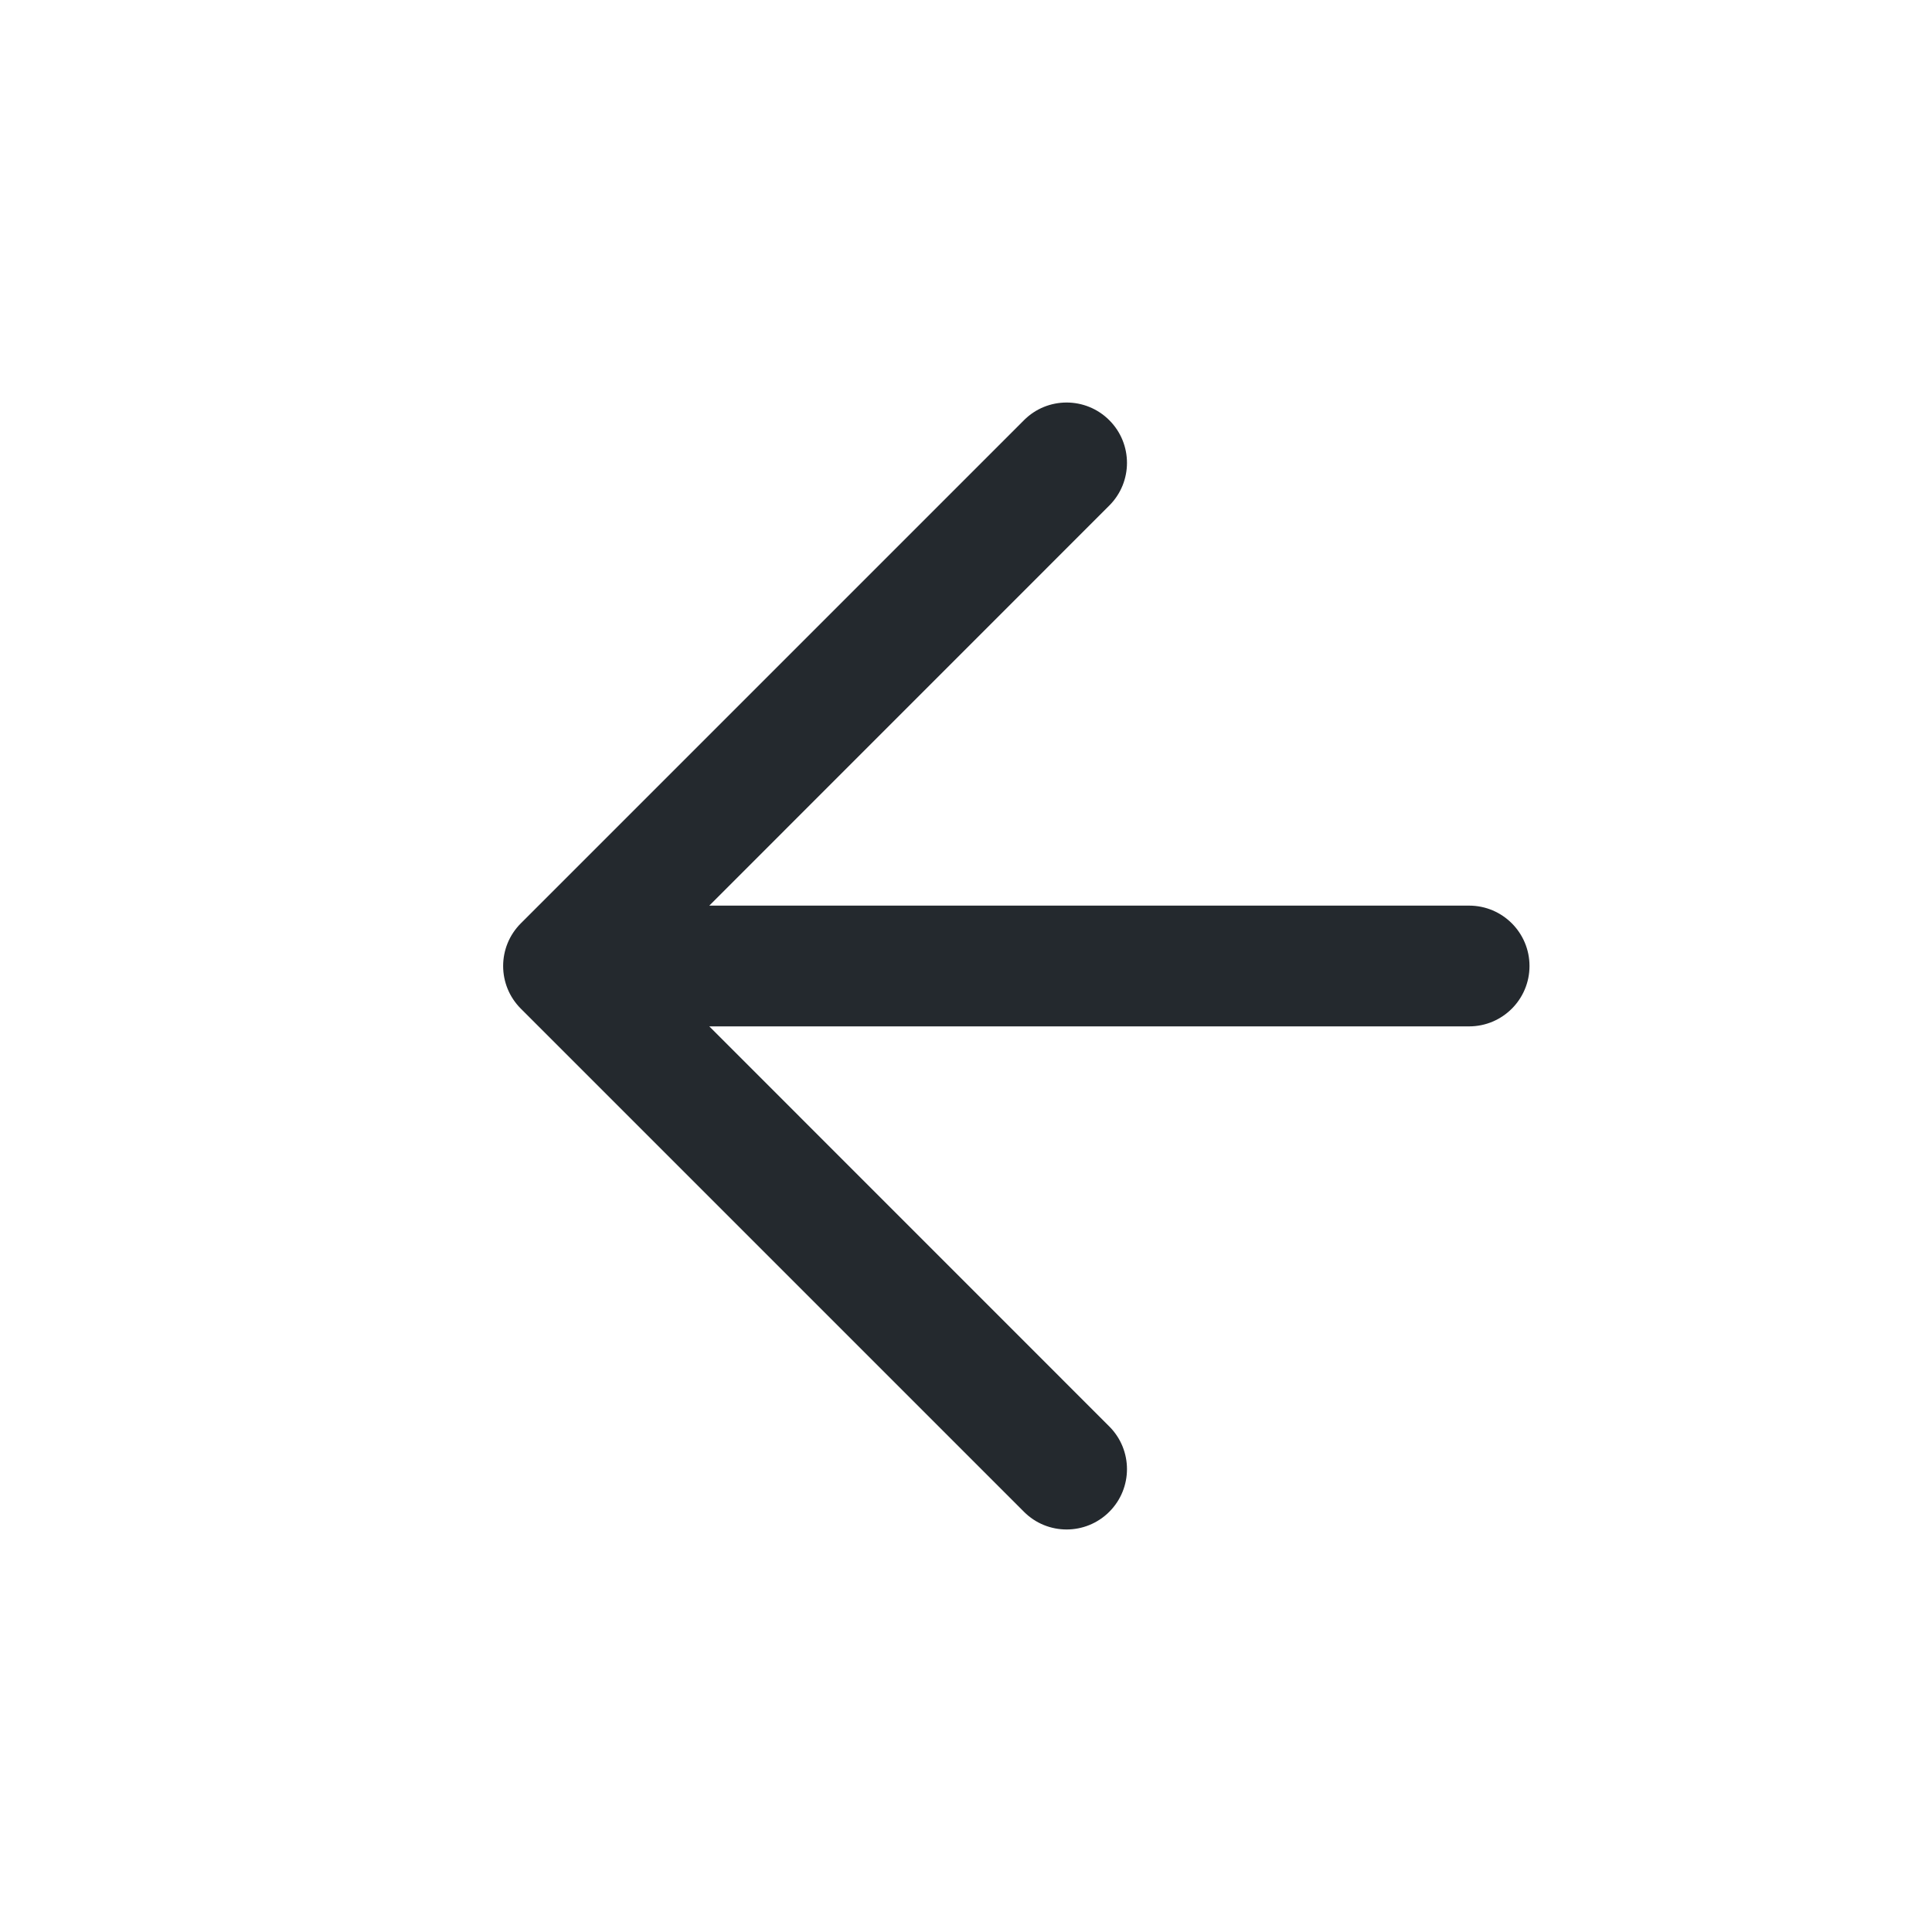
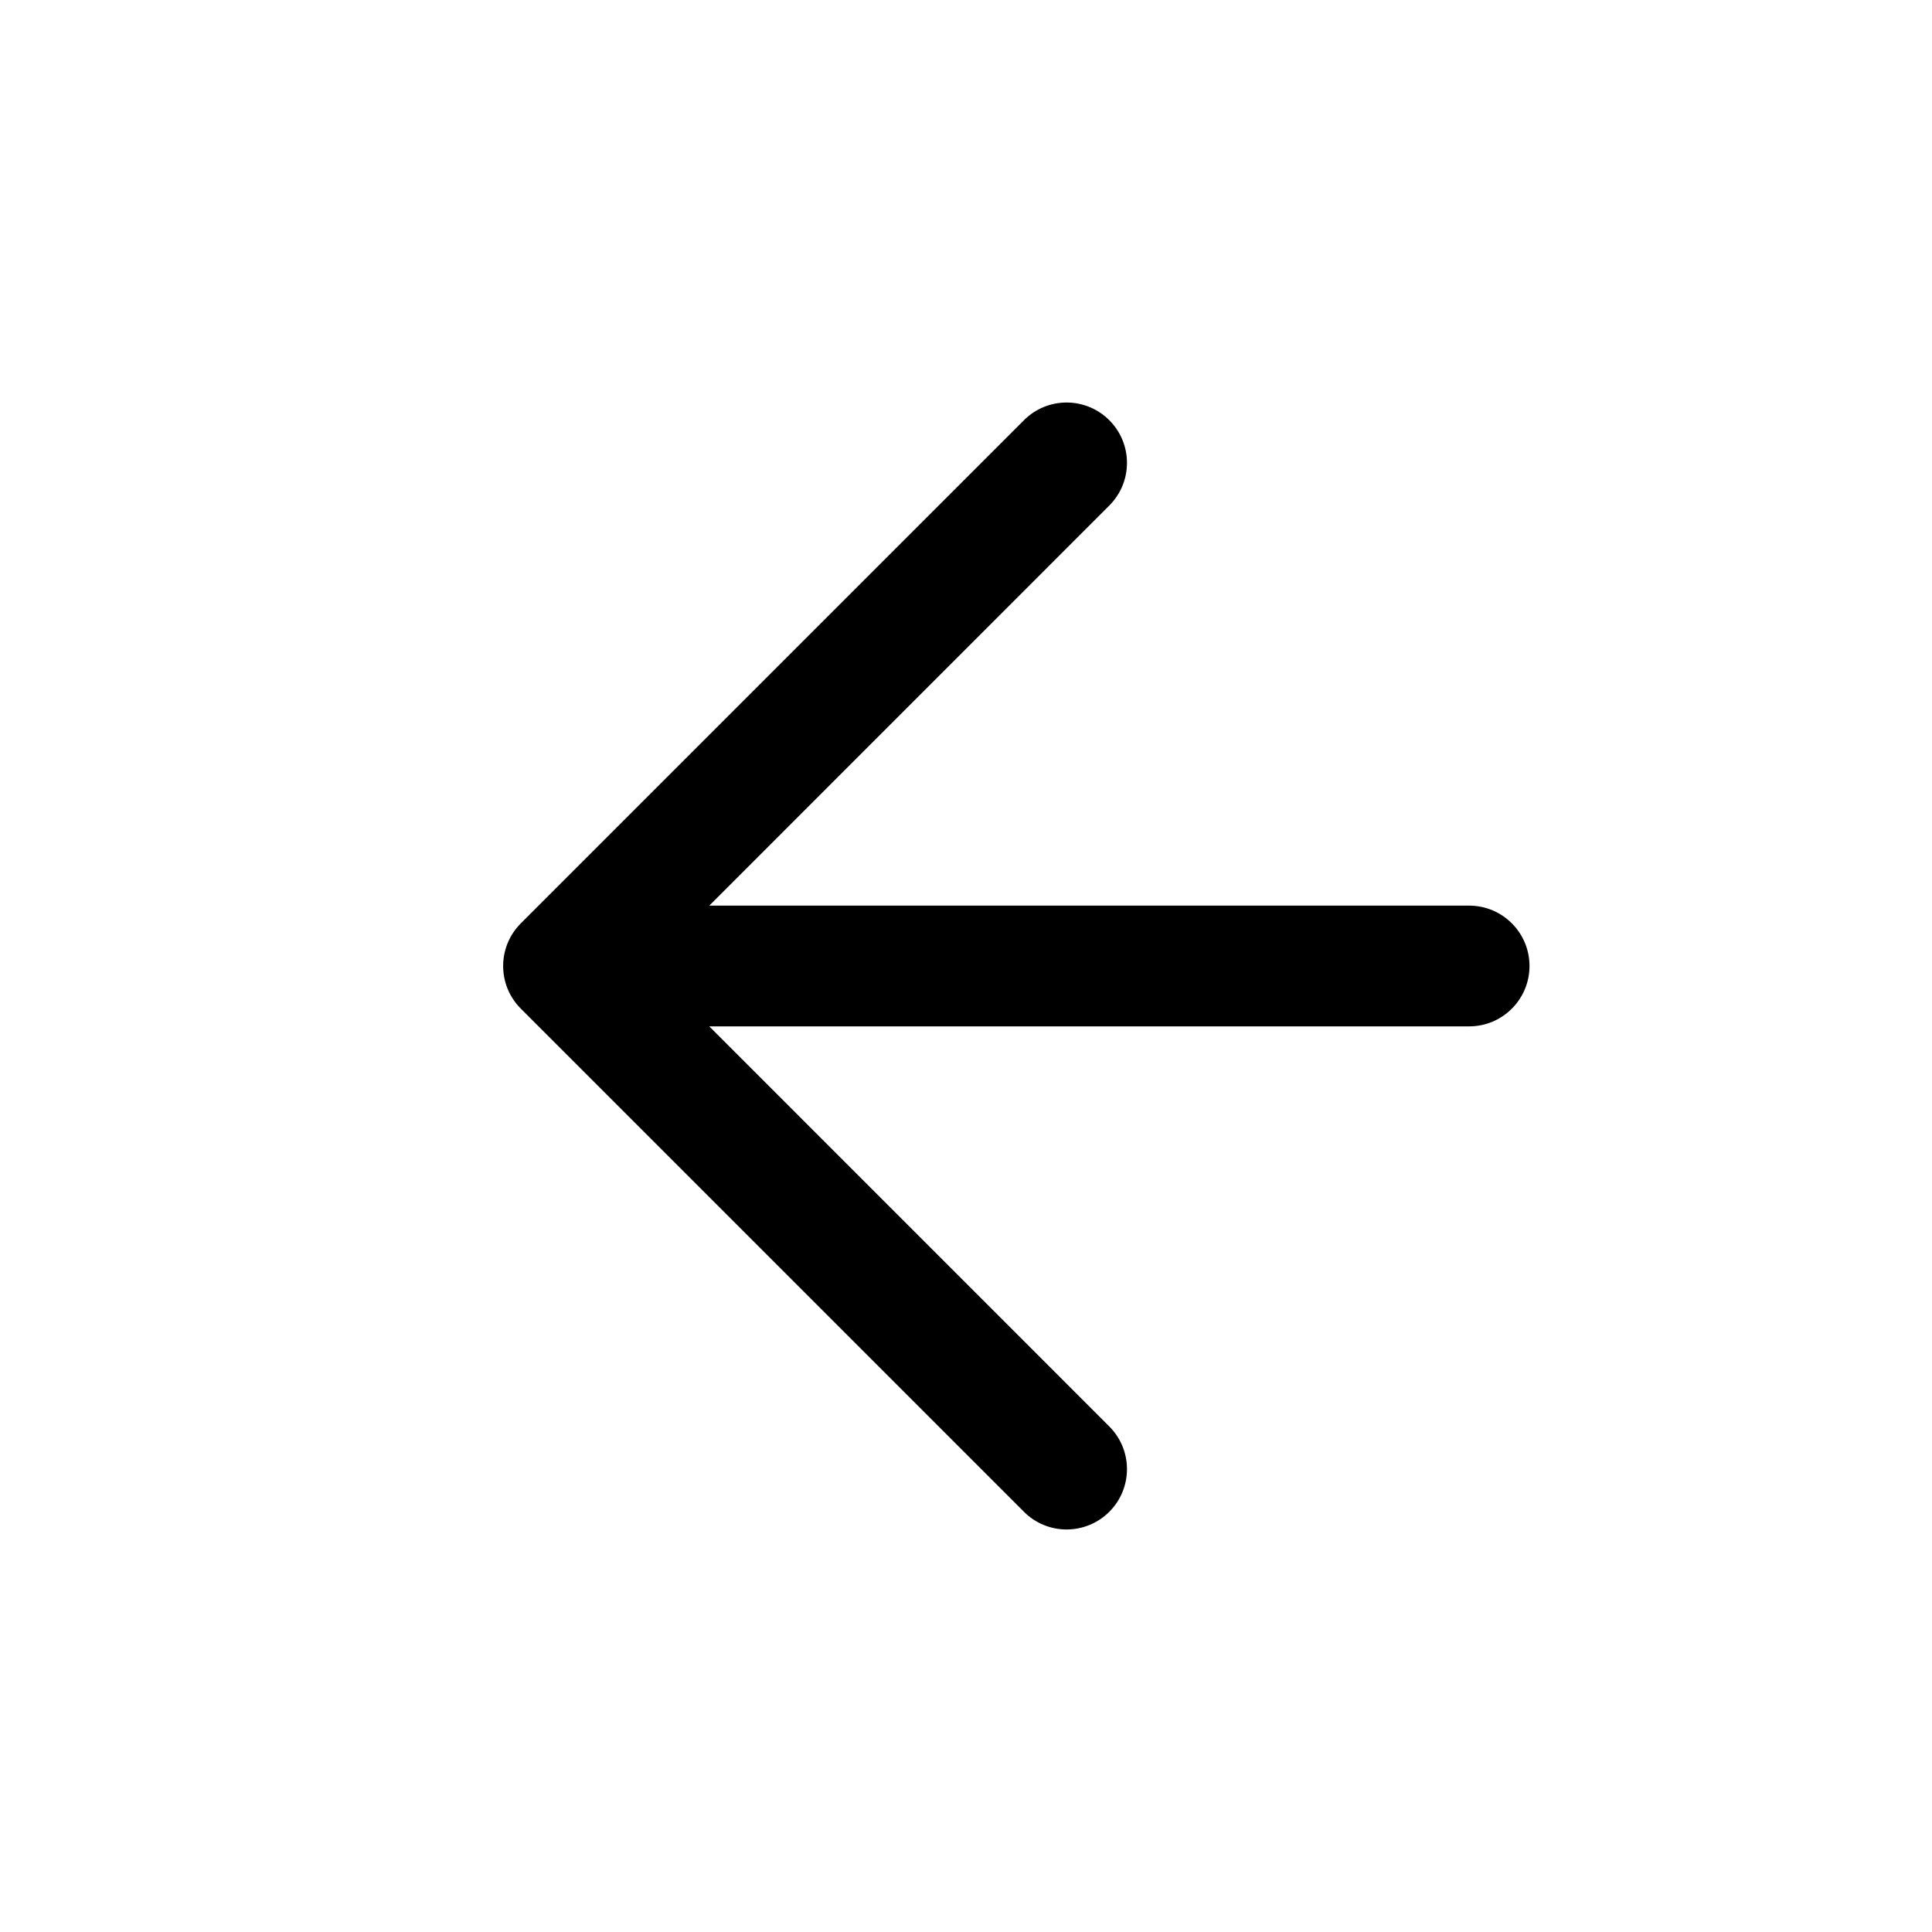
<svg xmlns="http://www.w3.org/2000/svg" width="24" height="24" viewBox="0 0 24 24" fill="none">
-   <path fill-rule="evenodd" clip-rule="evenodd" d="M13.78 18.78C13.487 19.073 13.012 19.073 12.72 18.78L6.47 12.53C6.177 12.237 6.177 11.763 6.47 11.47L12.72 5.22C13.012 4.927 13.487 4.927 13.78 5.22C14.073 5.513 14.073 5.987 13.78 6.28L8.811 11.25H18.25C18.664 11.25 19 11.586 19 12C19 12.414 18.664 12.75 18.25 12.75H8.811L13.78 17.72C14.073 18.013 14.073 18.487 13.78 18.78Z" fill="#24292E" />
+   <path fill-rule="evenodd" clip-rule="evenodd" d="M13.78 18.78C13.487 19.073 13.012 19.073 12.72 18.78L6.47 12.53C6.177 12.237 6.177 11.763 6.47 11.47L12.72 5.22C13.012 4.927 13.487 4.927 13.78 5.22C14.073 5.513 14.073 5.987 13.78 6.28L8.811 11.25H18.25C18.664 11.25 19 11.586 19 12C19 12.414 18.664 12.75 18.25 12.75H8.811L13.78 17.72C14.073 18.013 14.073 18.487 13.78 18.78Z" fill="black" />
</svg>
